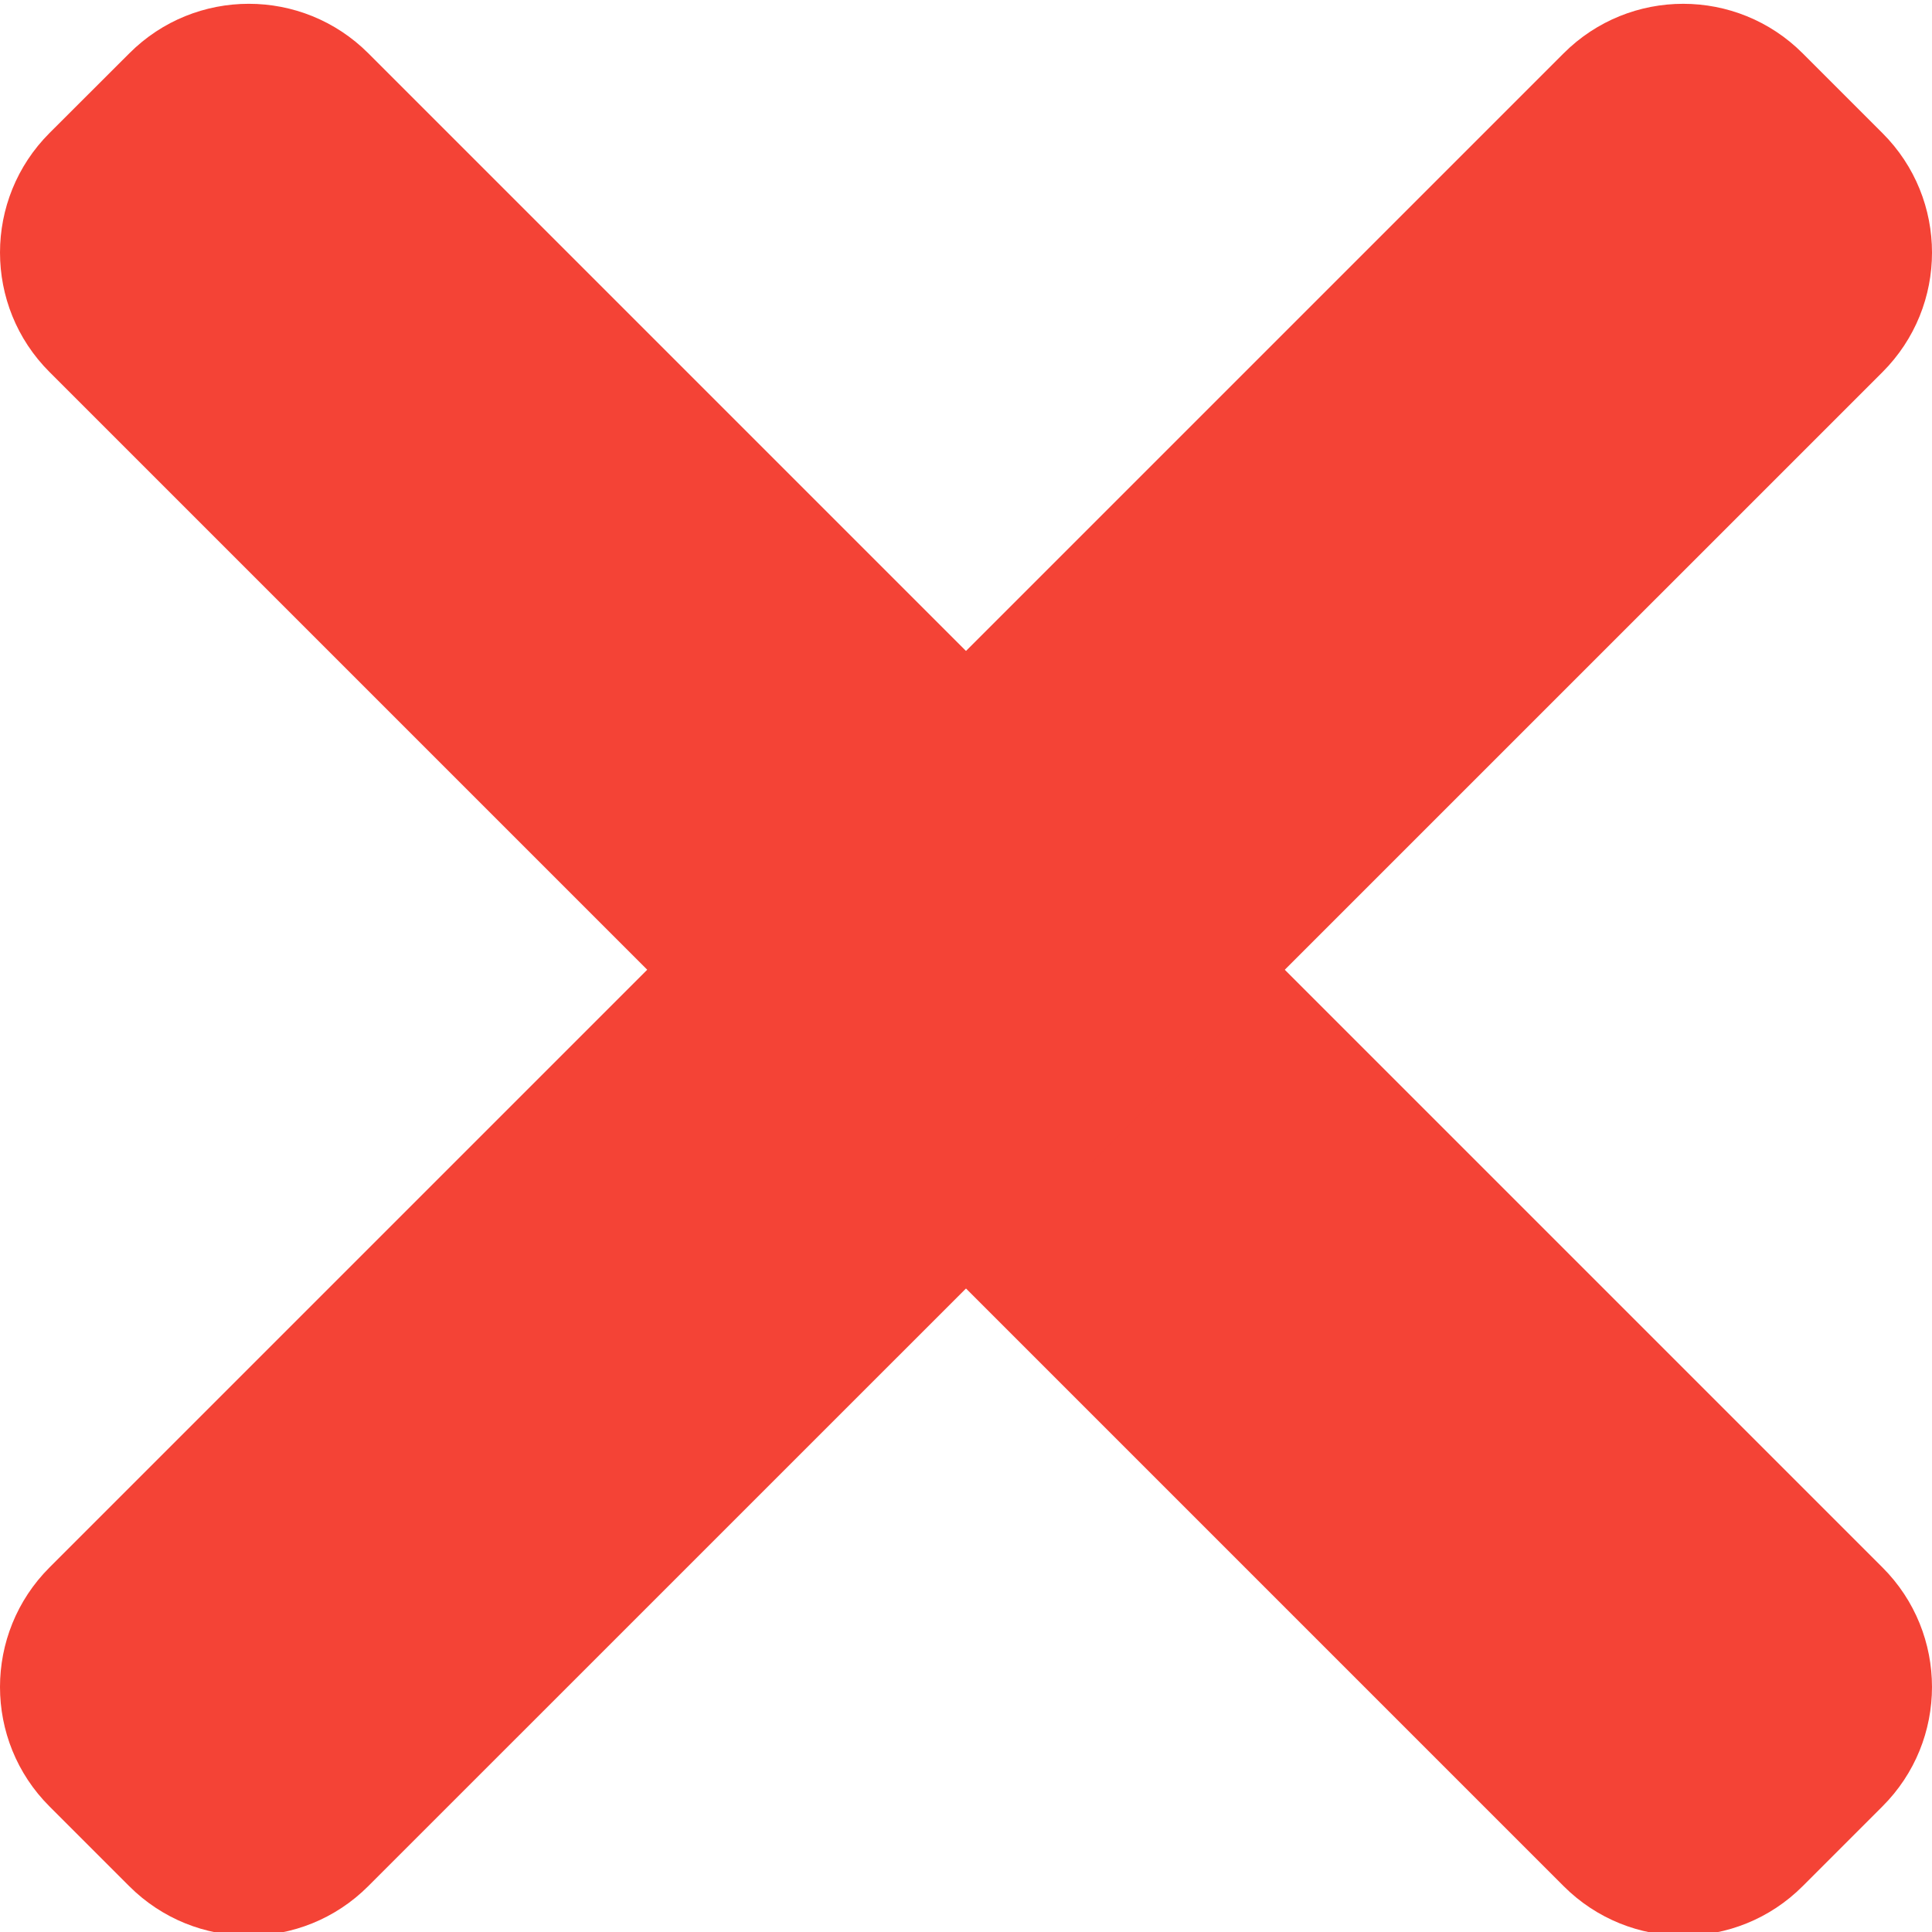
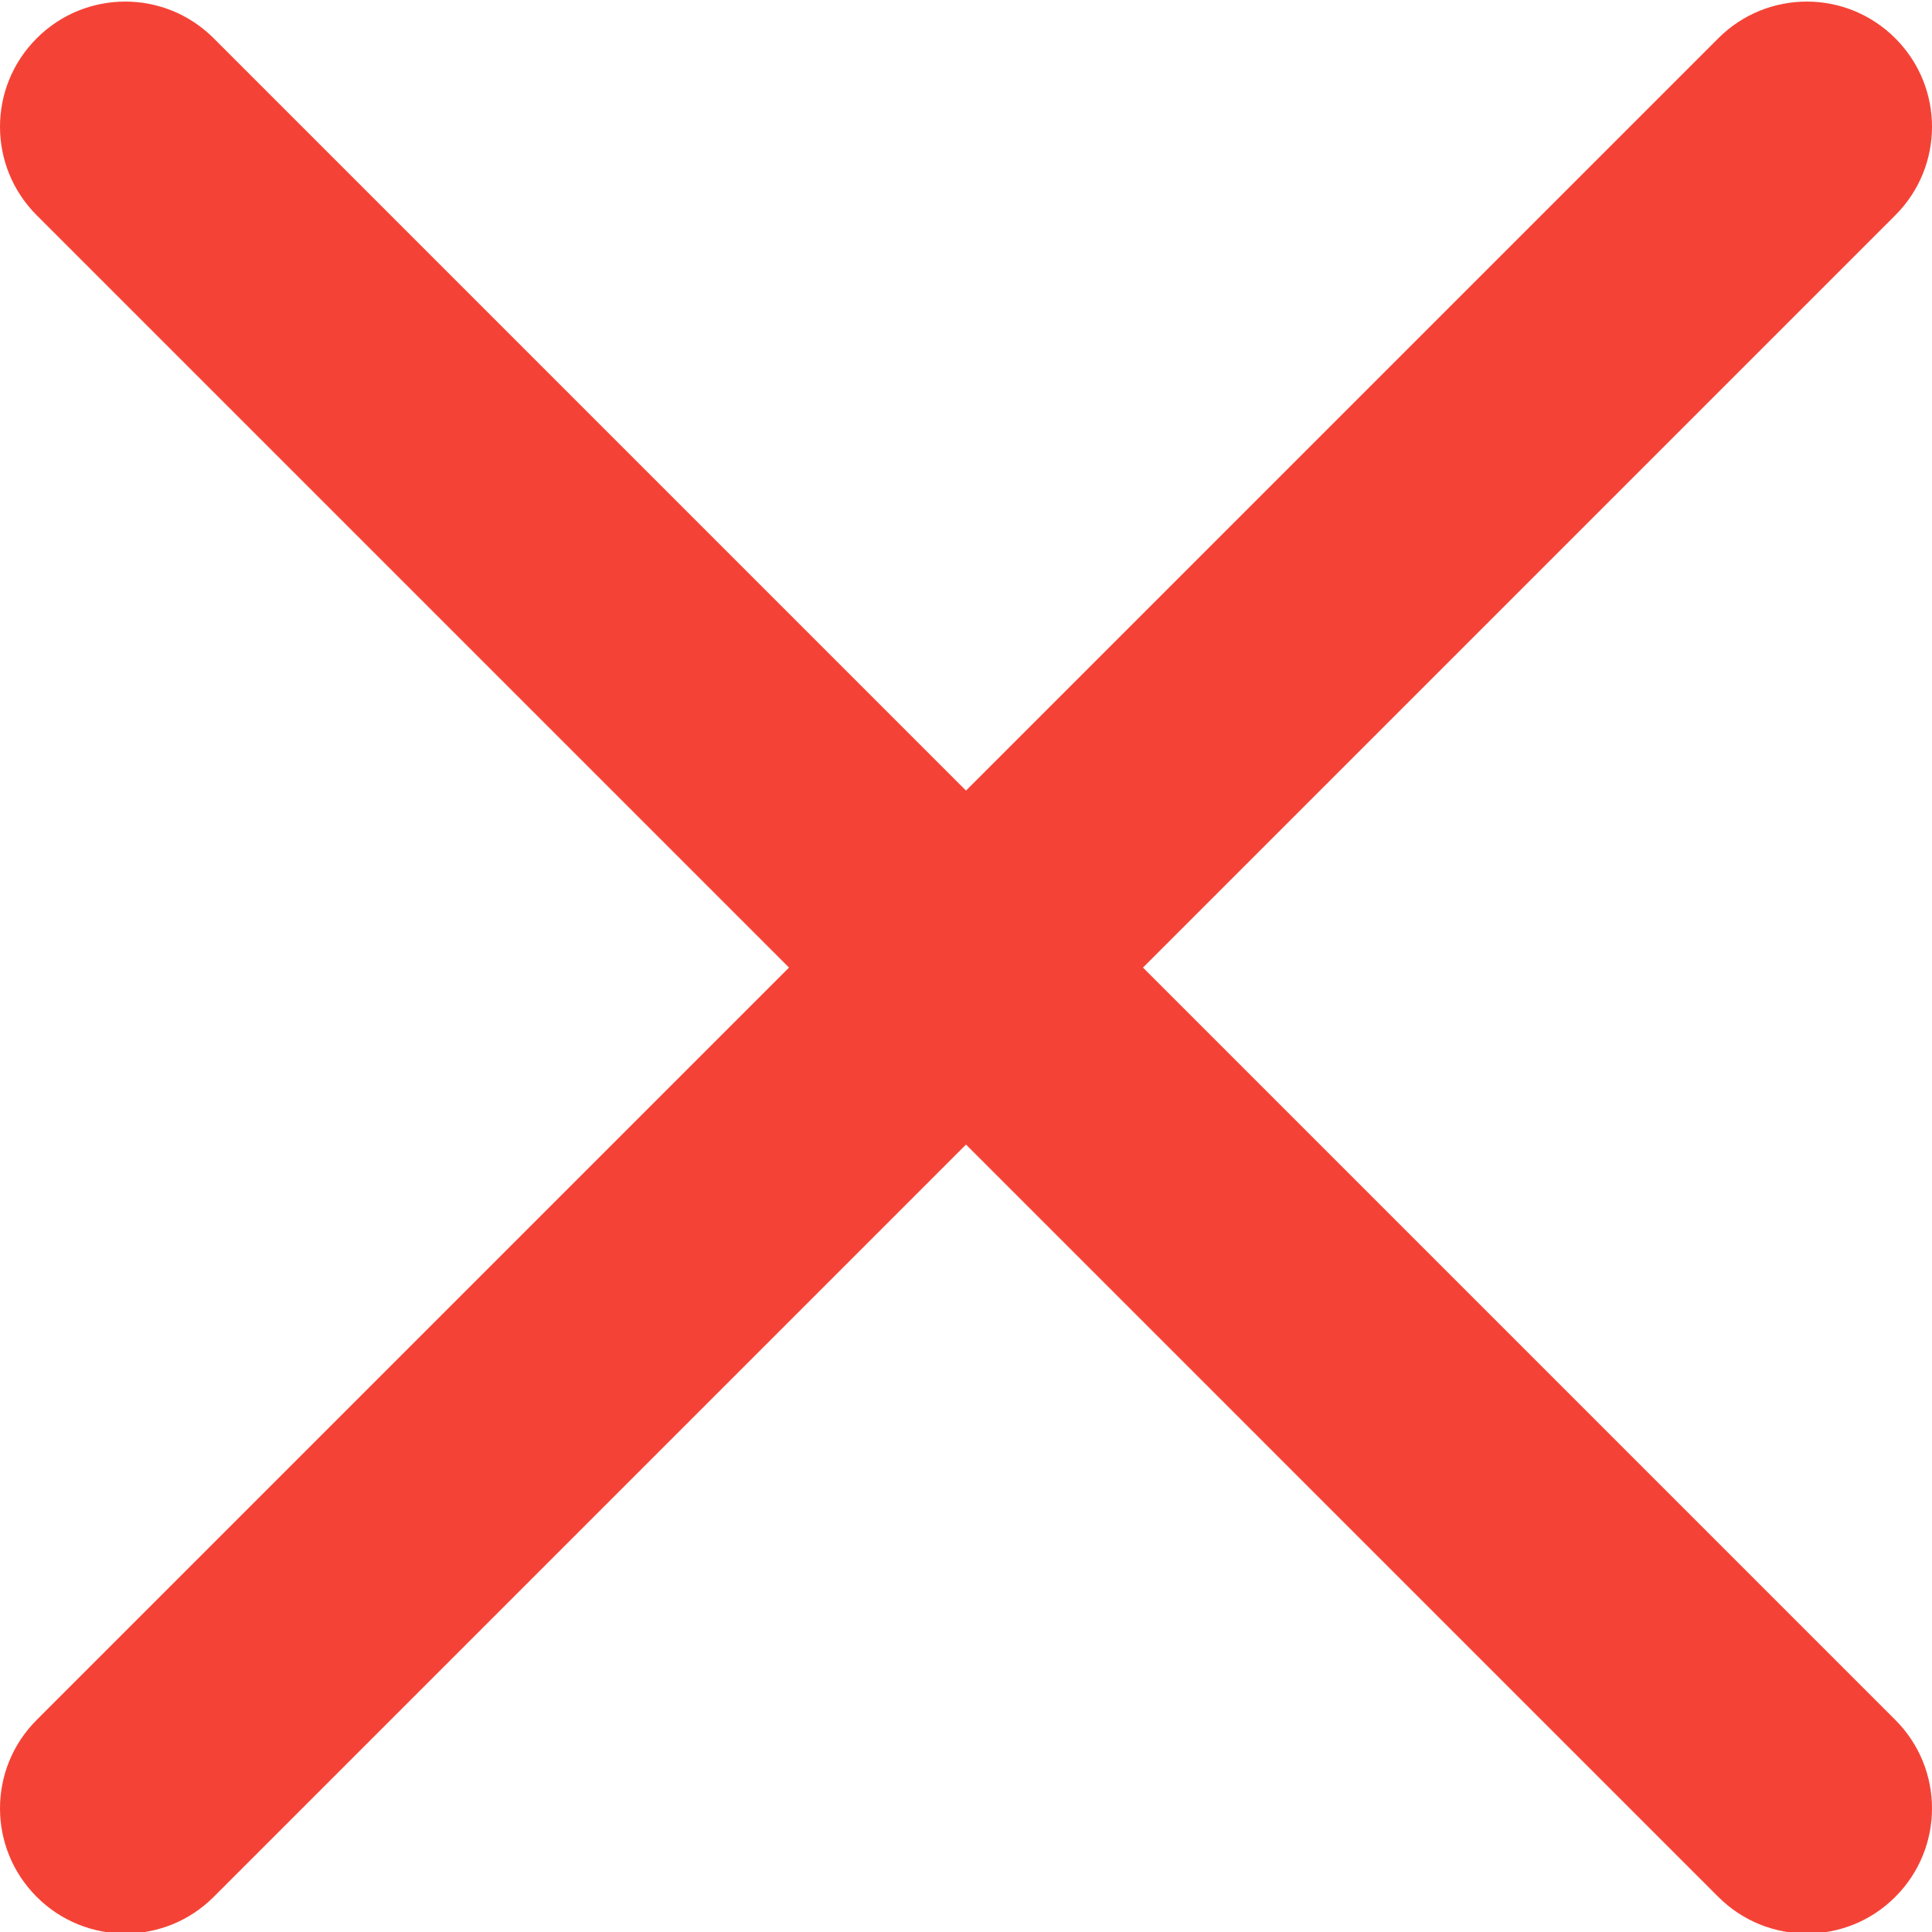
- <svg xmlns="http://www.w3.org/2000/svg" height="365pt" viewBox="0 0 365.717 365" width="365pt">
+ <svg xmlns="http://www.w3.org/2000/svg" height="329pt" viewBox="0 0 329.269 329" width="329pt">
  <g fill="#f44336">
-     <path d="m356.34 296.348-286.613-286.613c-12.5-12.5-32.766-12.5-45.246 0l-15.105 15.082c-12.5 12.504-12.5 32.77 0 45.25l286.613 286.613c12.504 12.5 32.77 12.5 45.25 0l15.082-15.082c12.523-12.48 12.523-32.75.02-45.25zm0 0" />
-     <path d="m295.988 9.734-286.613 286.613c-12.5 12.5-12.5 32.77 0 45.25l15.082 15.082c12.504 12.5 32.77 12.5 45.25 0l286.633-286.594c12.504-12.5 12.504-32.766 0-45.246l-15.082-15.082c-12.5-12.523-32.766-12.523-45.27-.023zm0 0" />
+     <path d="m21.34 329.398c-5.461 0-10.926-2.09-15.082-6.25-8.344-8.34-8.344-21.824 0-30.164l286.59-286.594c8.34-8.34 21.824-8.34 30.164 0 8.344 8.34 8.344 21.824 0 30.164l-286.59 286.594c-4.184 4.18-9.621 6.25-15.082 6.25zm0 0" />
+     <path d="m307.93 329.398c-5.461 0-10.922-2.09-15.082-6.25l-286.59-286.594c-8.344-8.34-8.344-21.824 0-30.164 8.34-8.34 21.82-8.34 30.164 0l286.59 286.594c8.344 8.34 8.344 21.824 0 30.164-4.16 4.18-9.621 6.25-15.082 6.25zm0 0" />
  </g>
</svg>
